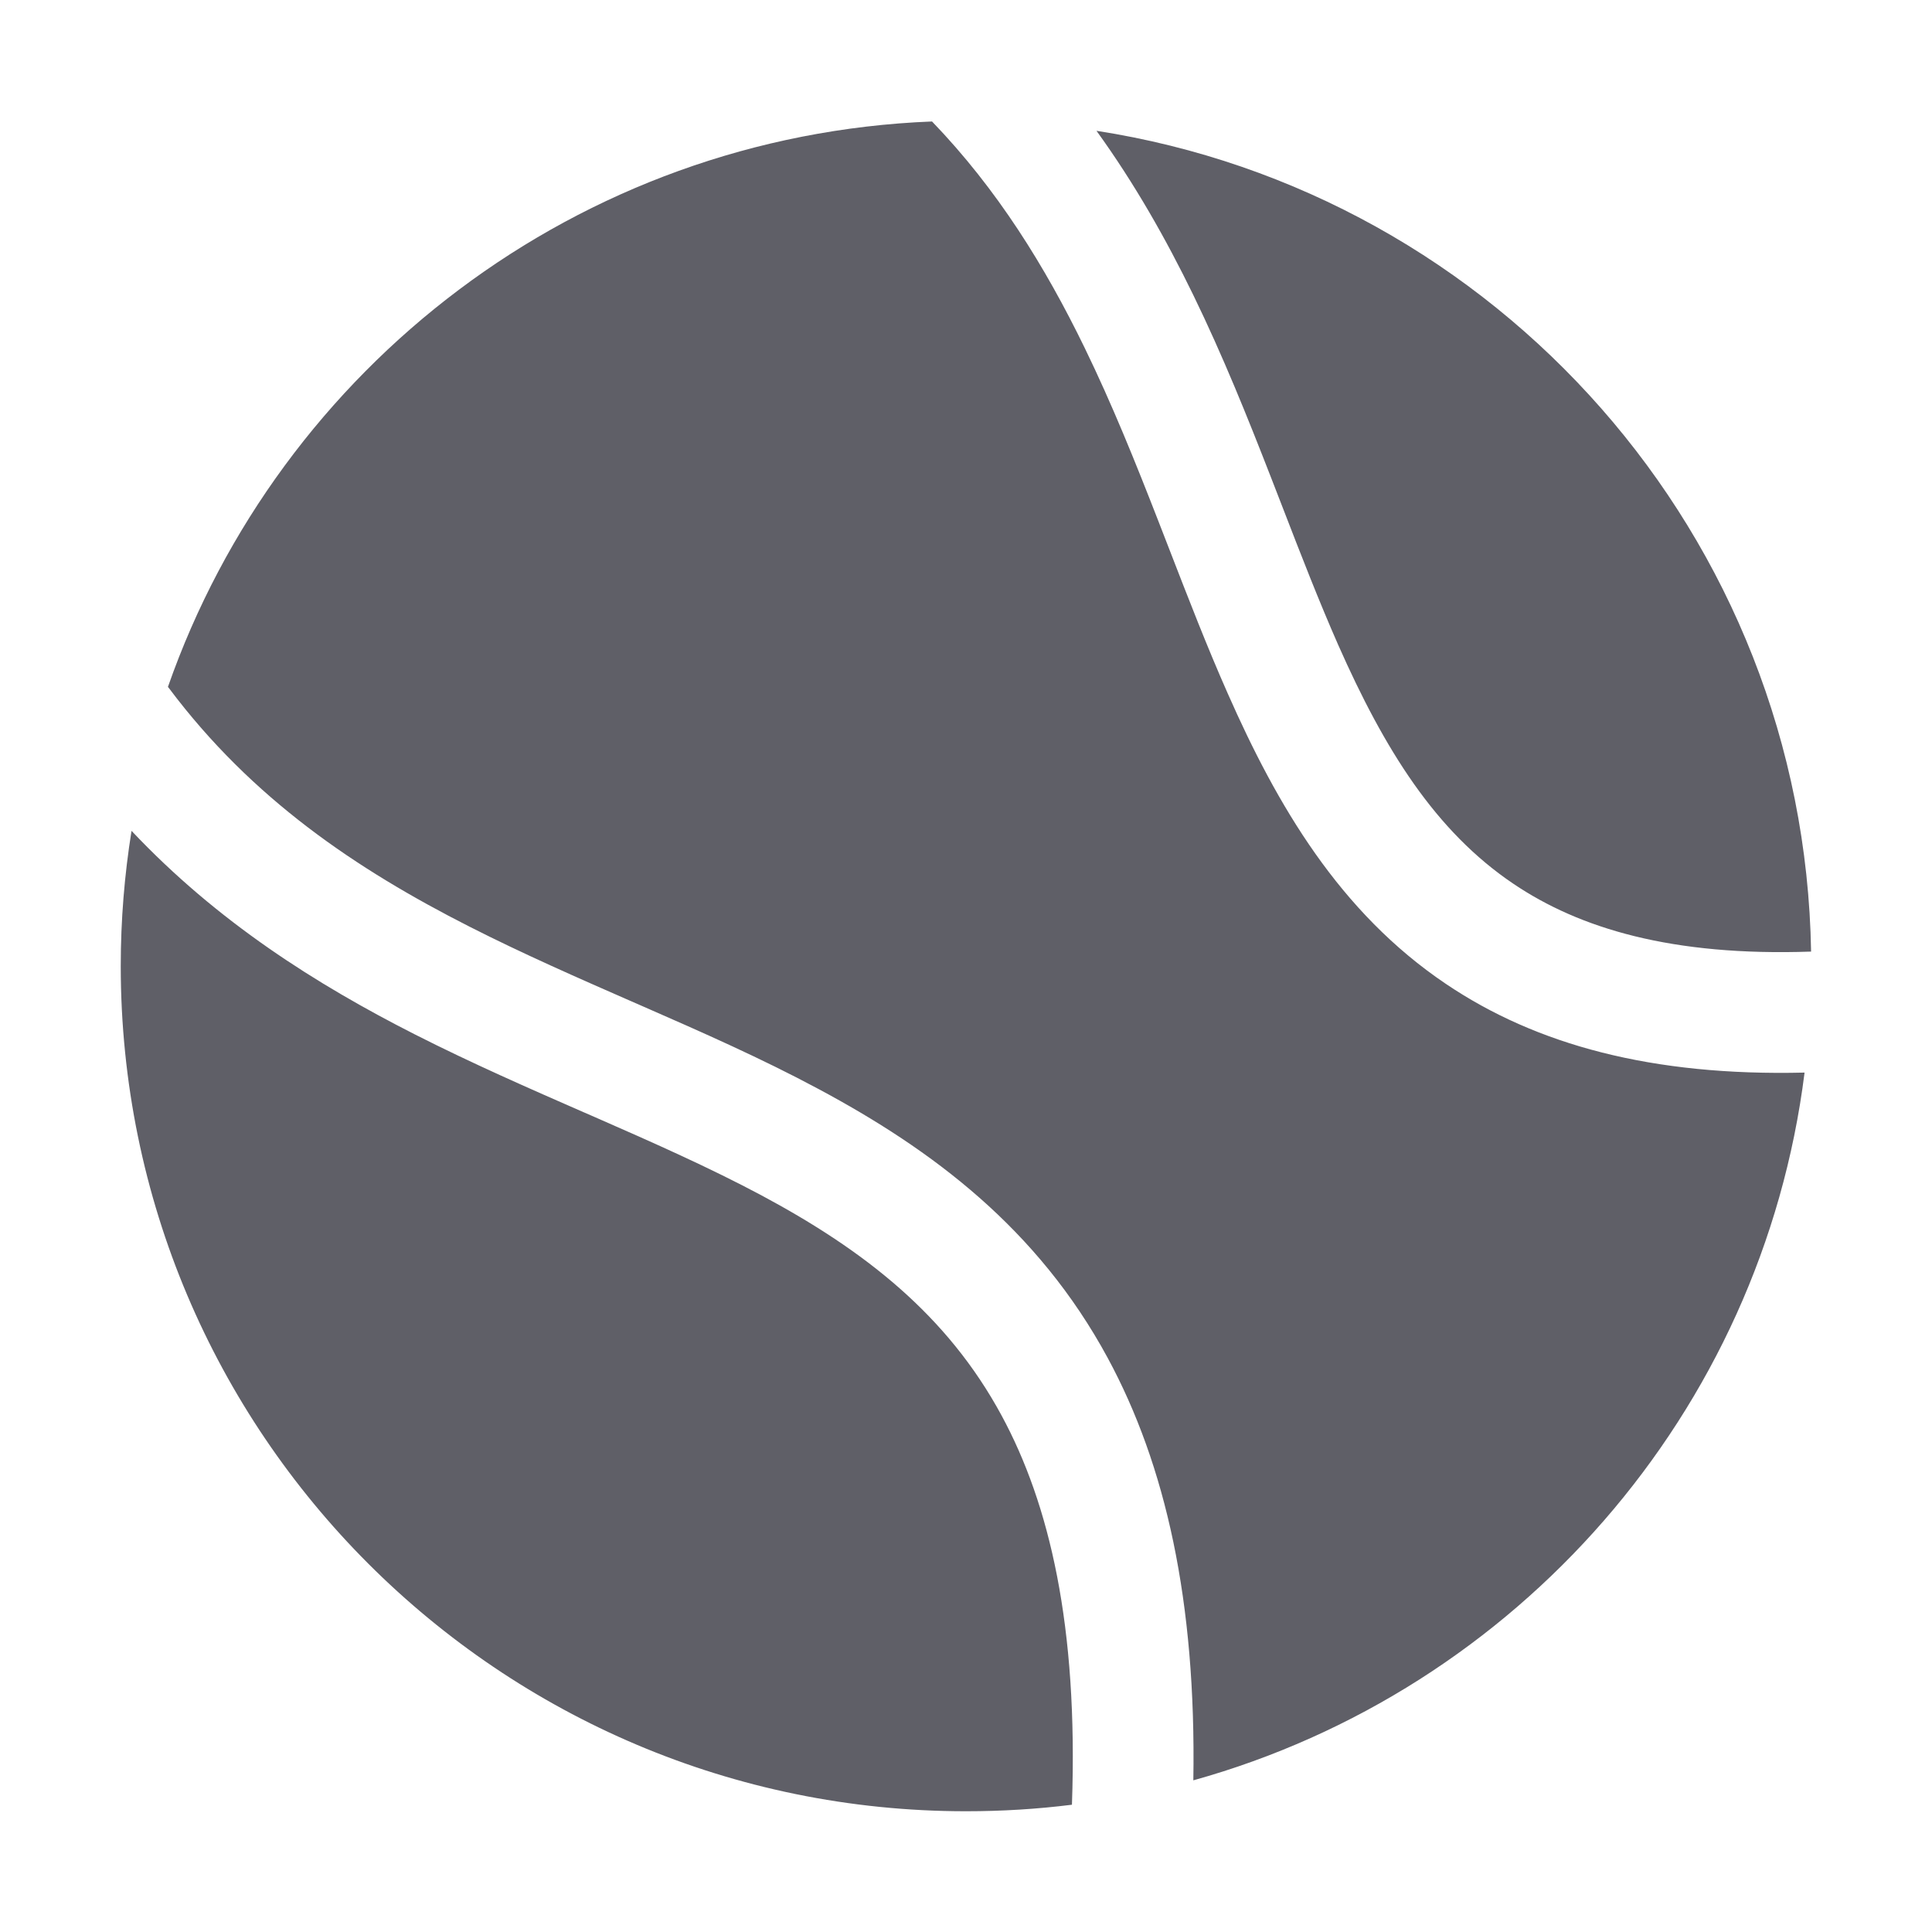
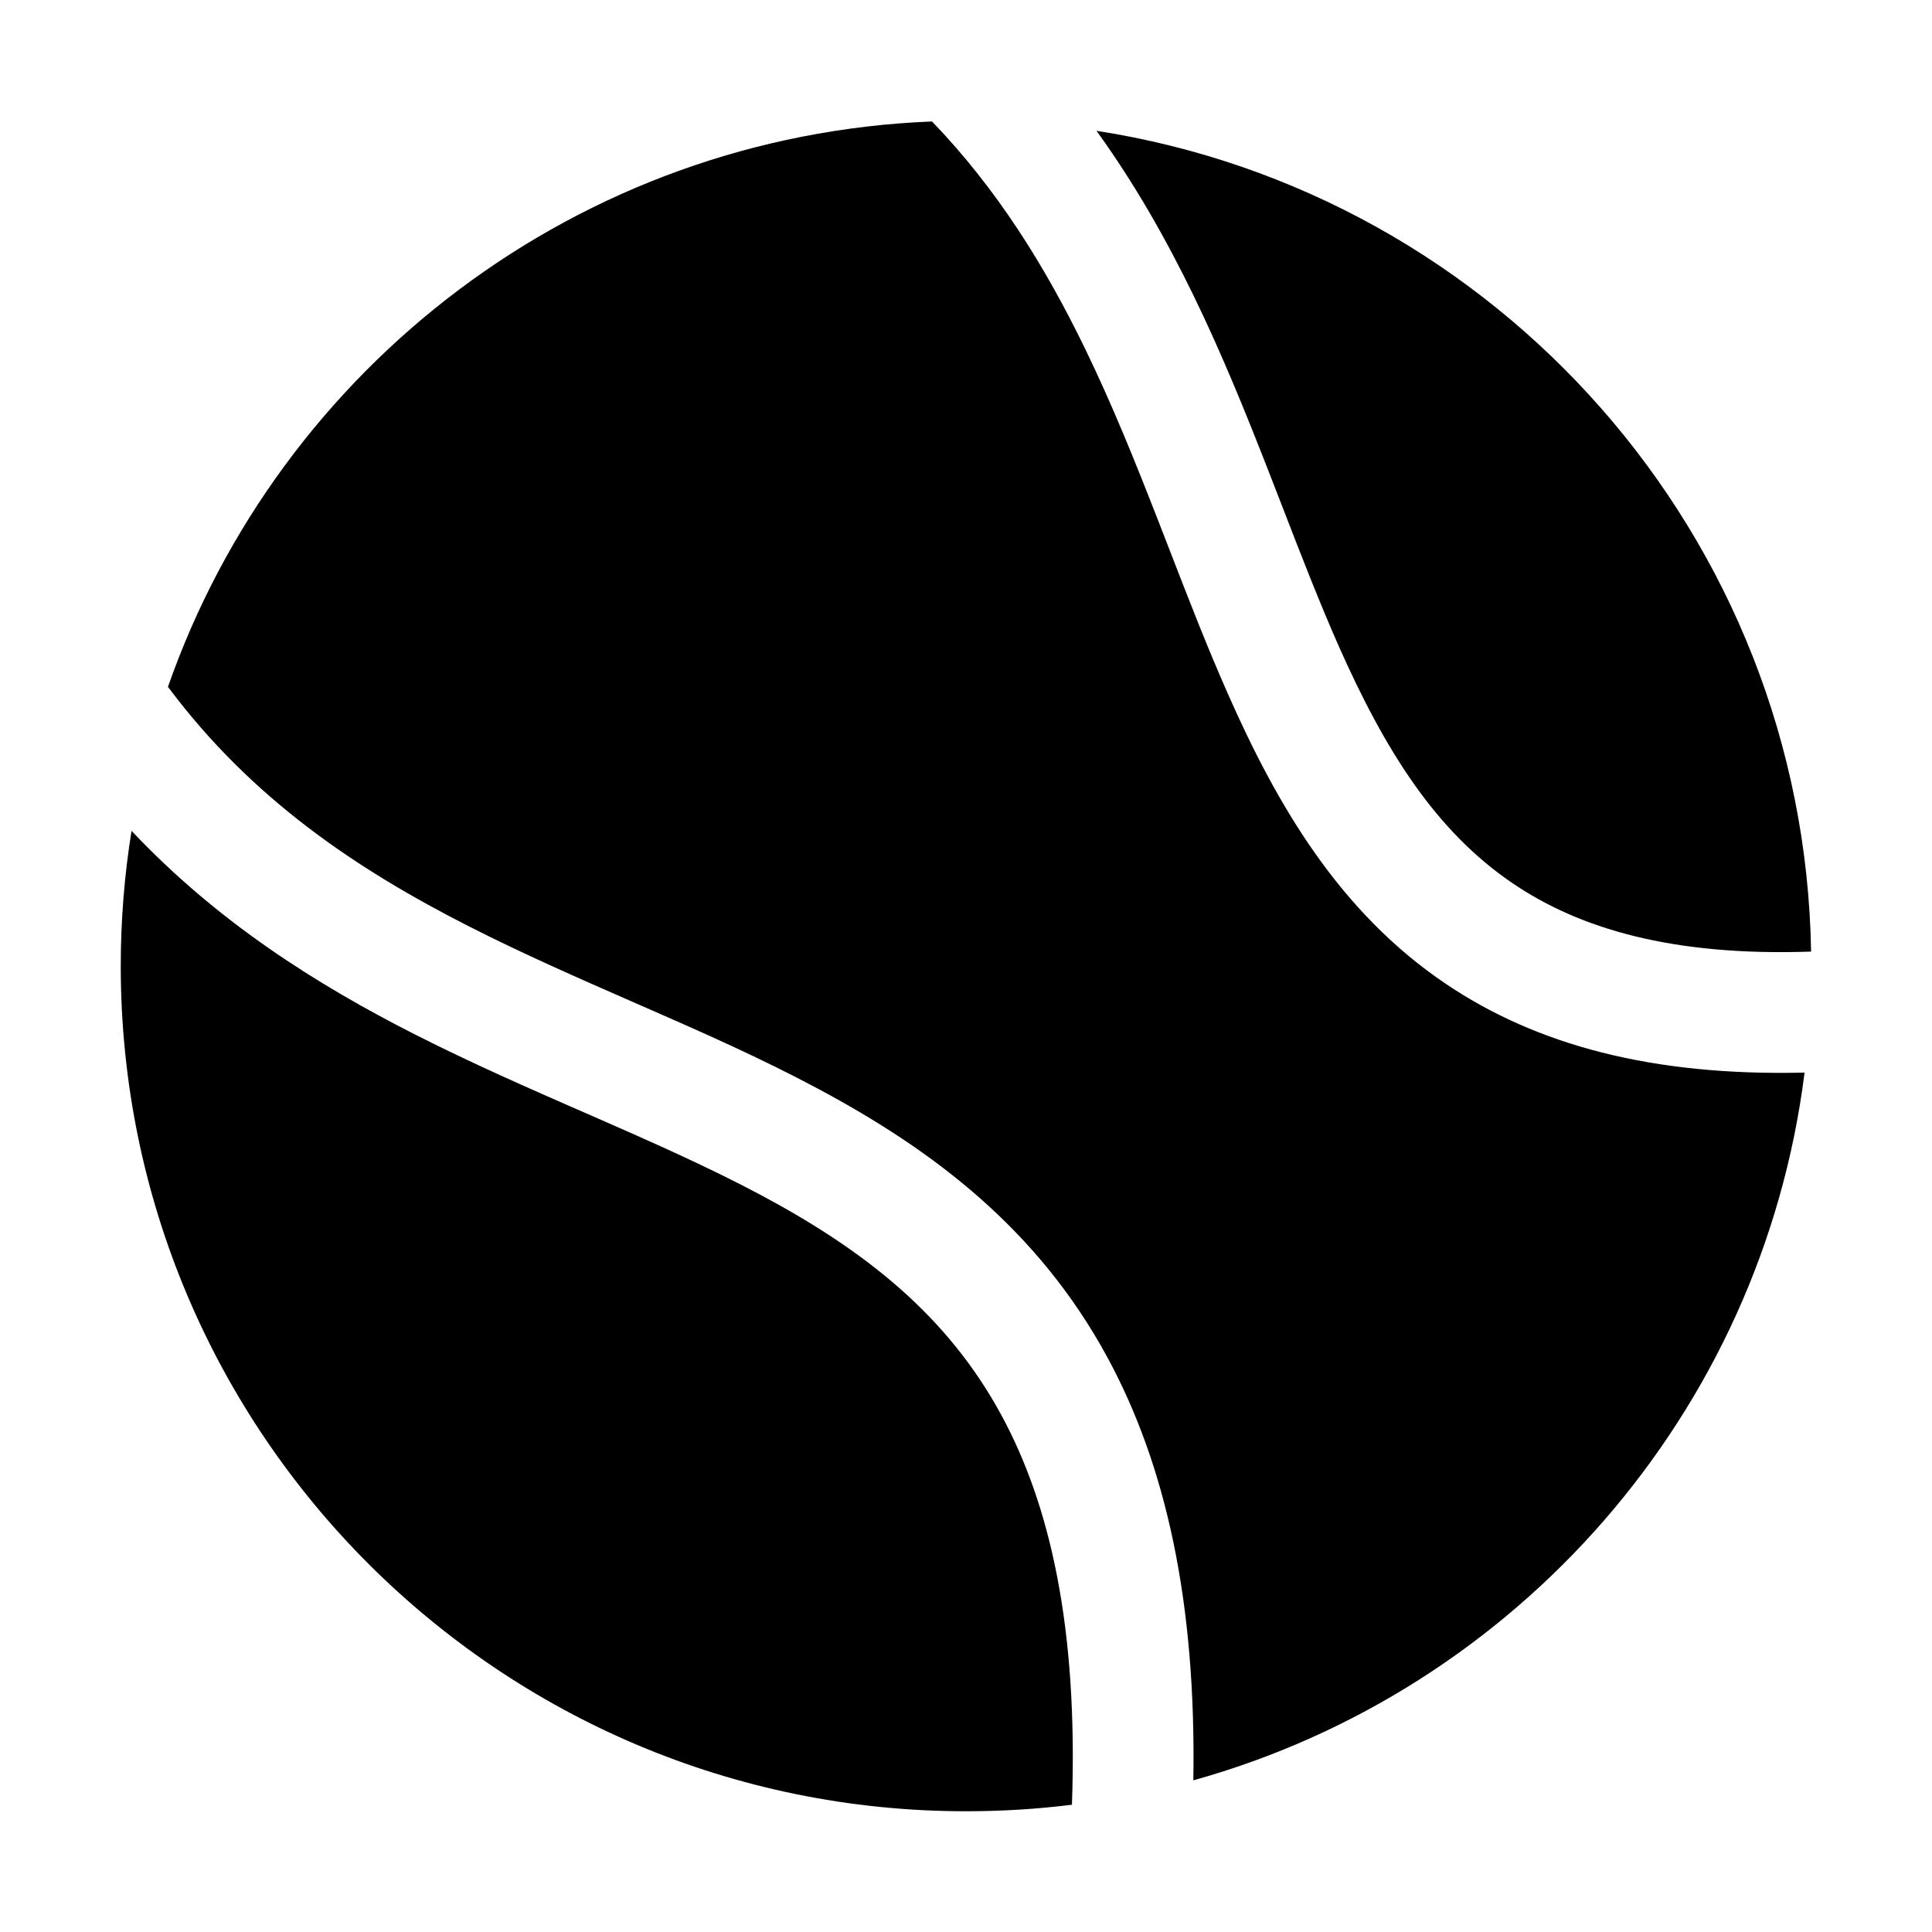
- <svg xmlns="http://www.w3.org/2000/svg" width="24" height="24" viewBox="0 0 24 24" fill="none">
-   <path fill-rule="evenodd" clip-rule="evenodd" d="M11.578 1.509C7.178 1.683 3.474 4.564 2.086 8.533C2.091 8.538 2.095 8.544 2.1 8.55C3.13 9.924 4.426 10.797 5.832 11.511C6.499 11.85 7.179 12.148 7.871 12.451L7.997 12.506C8.724 12.824 9.465 13.151 10.166 13.527C11.578 14.282 12.891 15.261 13.761 16.87C14.479 18.198 14.861 19.889 14.824 22.116C18.84 20.997 21.886 17.552 22.417 13.324C20.521 13.37 19.086 12.98 17.964 12.224C16.637 11.331 15.863 10 15.252 8.616C14.997 8.041 14.762 7.433 14.529 6.832C14.482 6.711 14.435 6.59 14.388 6.469C14.105 5.742 13.815 5.022 13.474 4.321C12.982 3.309 12.389 2.351 11.578 1.509ZM22.498 11.821C20.765 11.881 19.621 11.532 18.802 10.98C17.832 10.327 17.2 9.314 16.623 8.01C16.385 7.469 16.164 6.901 15.932 6.3L15.932 6.3C15.884 6.176 15.835 6.051 15.786 5.924C15.501 5.192 15.193 4.424 14.823 3.664C14.487 2.974 14.098 2.285 13.621 1.625C18.593 2.395 22.412 6.654 22.498 11.821ZM12 22.5C12.446 22.5 12.885 22.473 13.316 22.419C13.395 20.198 13.036 18.681 12.442 17.584C11.766 16.334 10.735 15.532 9.459 14.849C8.816 14.506 8.127 14.2 7.396 13.88L7.261 13.821L7.261 13.821L7.26 13.821C6.577 13.522 5.859 13.208 5.152 12.849C3.928 12.227 2.702 11.453 1.634 10.321C1.546 10.868 1.5 11.429 1.5 12C1.5 17.799 6.201 22.5 12 22.5Z" fill="#5F5F67" />
+ <svg xmlns="http://www.w3.org/2000/svg" width="24" height="24" viewBox="0 0 24 24" fill="currentColor">
+   <path fill-rule="evenodd" clip-rule="evenodd" d="M11.578 1.509C7.178 1.683 3.474 4.564 2.086 8.533C2.091 8.538 2.095 8.544 2.1 8.55C3.13 9.924 4.426 10.797 5.832 11.511C6.499 11.85 7.179 12.148 7.871 12.451L7.997 12.506C8.724 12.824 9.465 13.151 10.166 13.527C11.578 14.282 12.891 15.261 13.761 16.87C14.479 18.198 14.861 19.889 14.824 22.116C18.84 20.997 21.886 17.552 22.417 13.324C20.521 13.37 19.086 12.98 17.964 12.224C16.637 11.331 15.863 10 15.252 8.616C14.997 8.041 14.762 7.433 14.529 6.832C14.482 6.711 14.435 6.59 14.388 6.469C14.105 5.742 13.815 5.022 13.474 4.321C12.982 3.309 12.389 2.351 11.578 1.509ZM22.498 11.821C20.765 11.881 19.621 11.532 18.802 10.98C17.832 10.327 17.2 9.314 16.623 8.01C16.385 7.469 16.164 6.901 15.932 6.3L15.932 6.3C15.884 6.176 15.835 6.051 15.786 5.924C15.501 5.192 15.193 4.424 14.823 3.664C14.487 2.974 14.098 2.285 13.621 1.625C18.593 2.395 22.412 6.654 22.498 11.821ZM12 22.5C12.446 22.5 12.885 22.473 13.316 22.419C13.395 20.198 13.036 18.681 12.442 17.584C11.766 16.334 10.735 15.532 9.459 14.849C8.816 14.506 8.127 14.2 7.396 13.88L7.261 13.821L7.261 13.821L7.26 13.821C6.577 13.522 5.859 13.208 5.152 12.849C3.928 12.227 2.702 11.453 1.634 10.321C1.546 10.868 1.5 11.429 1.5 12C1.5 17.799 6.201 22.5 12 22.5Z" fill="currentColor" />
</svg>
